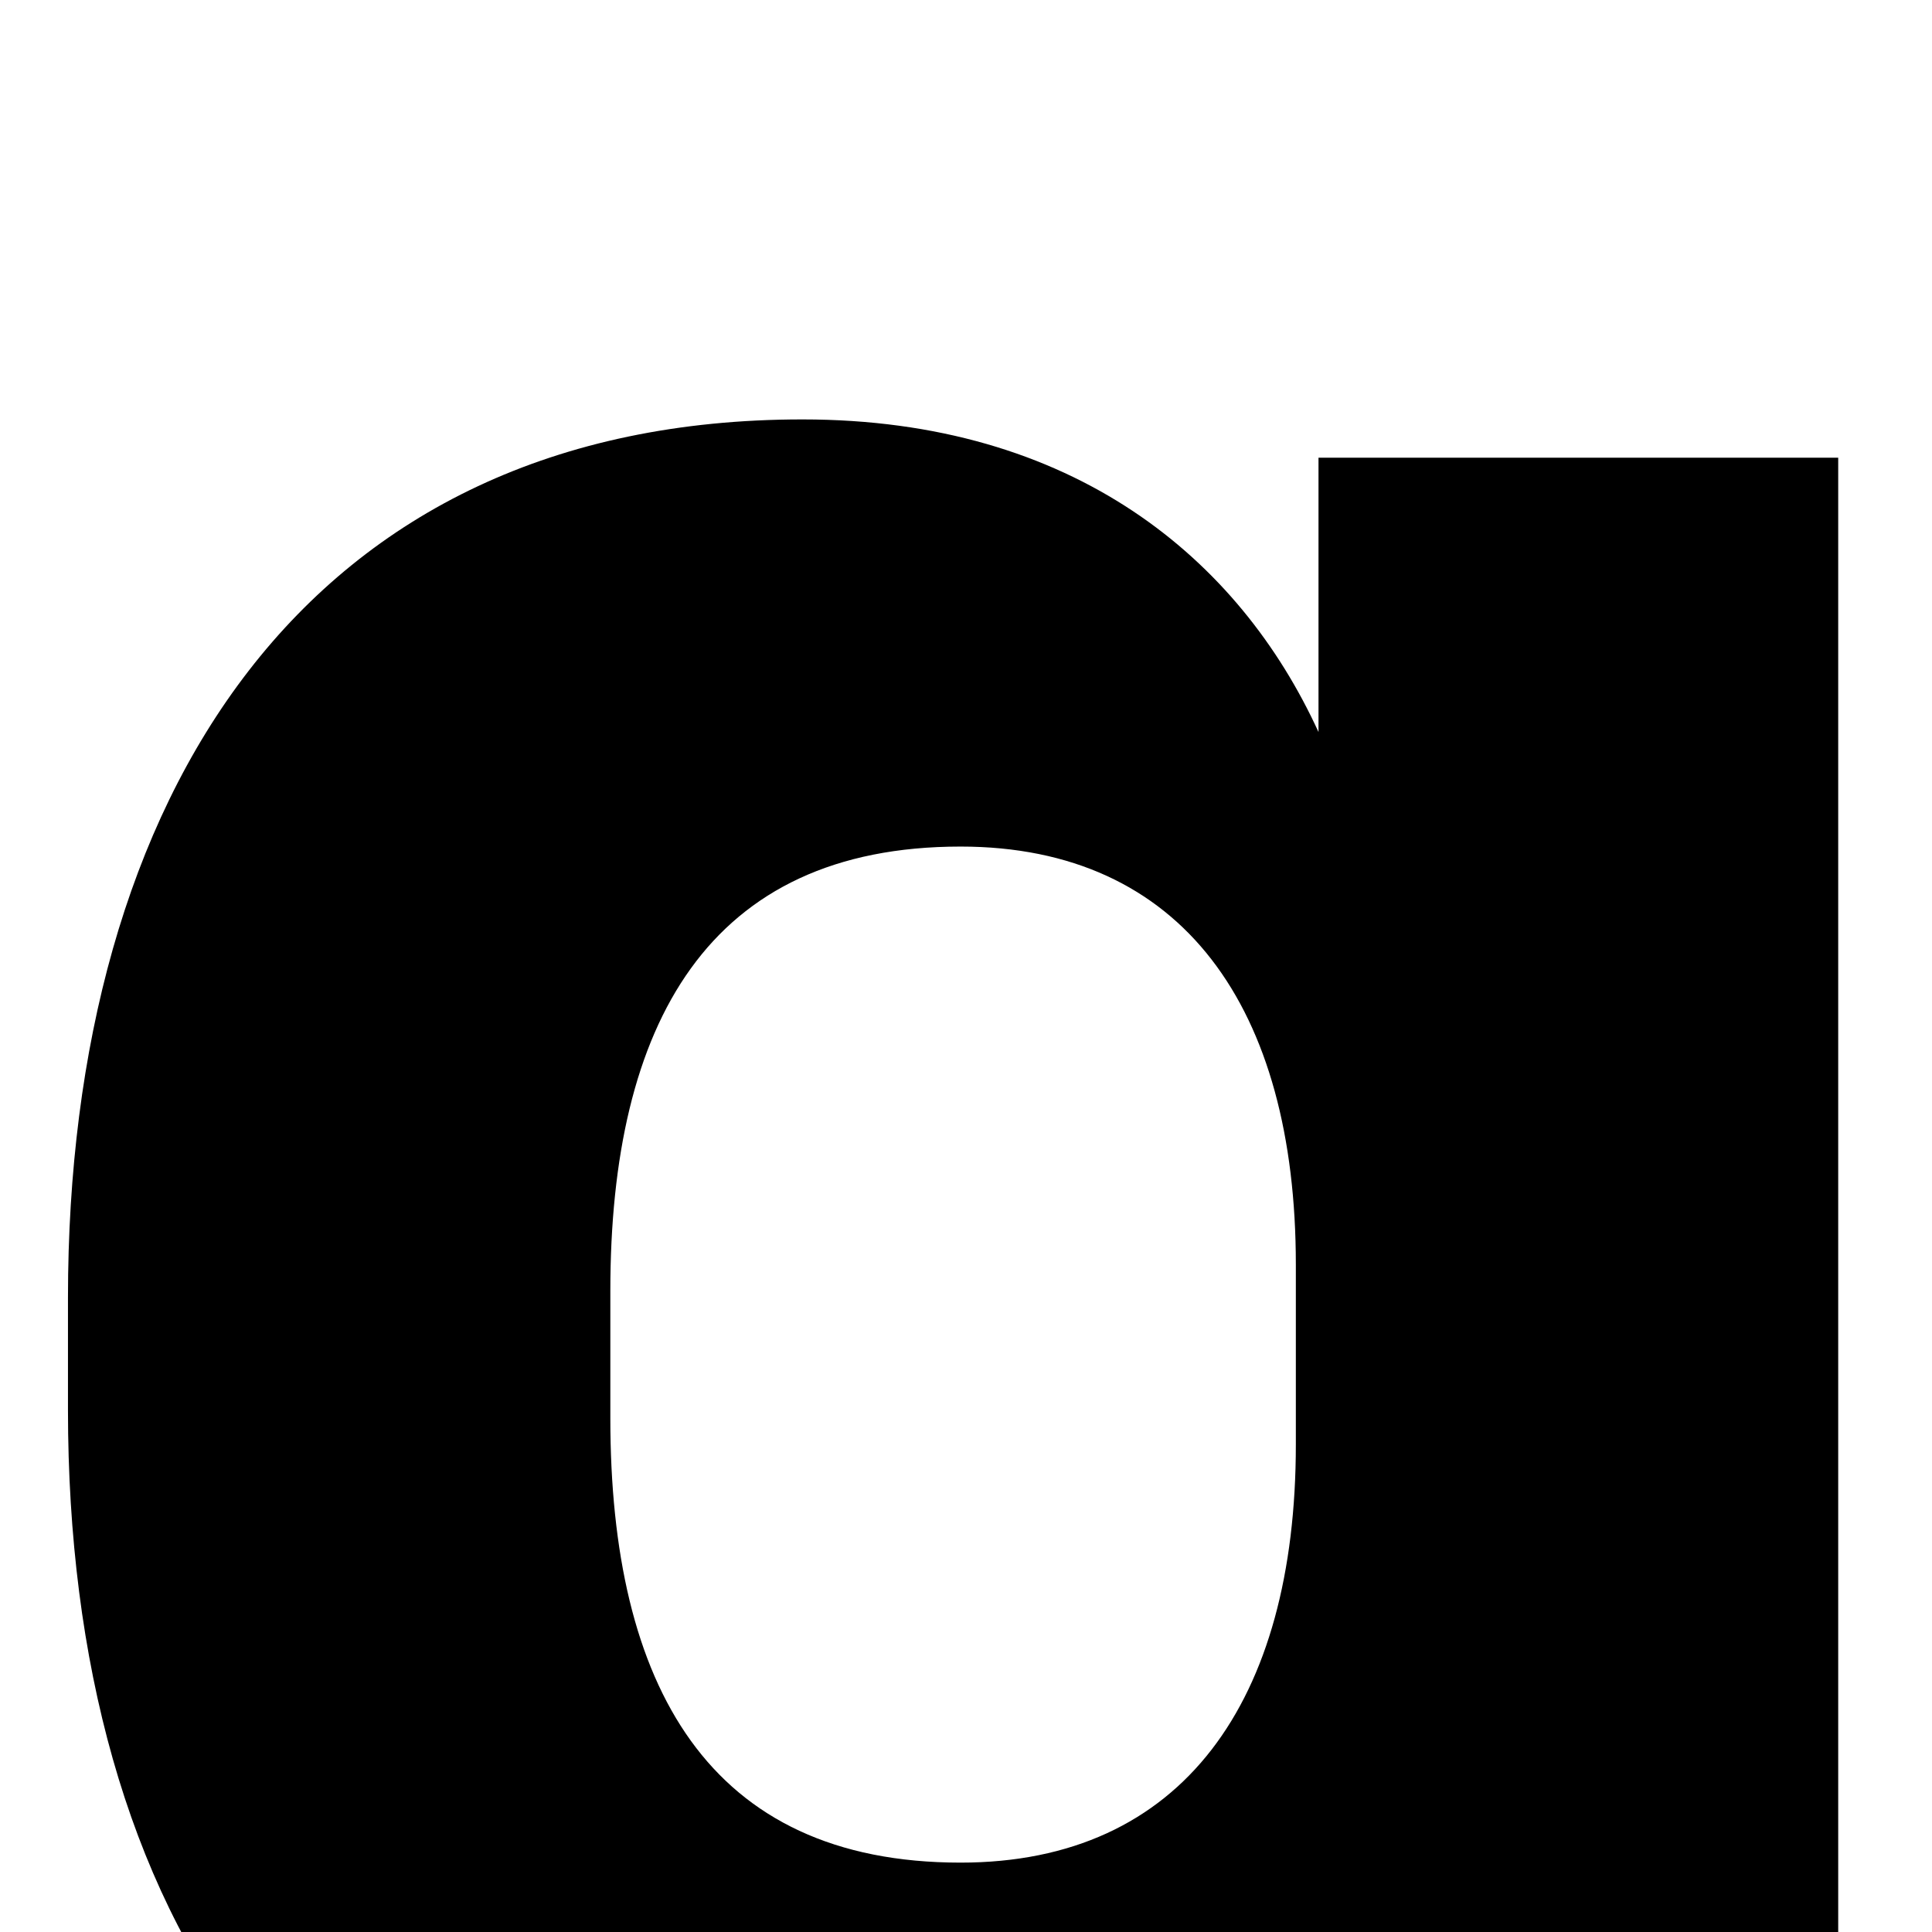
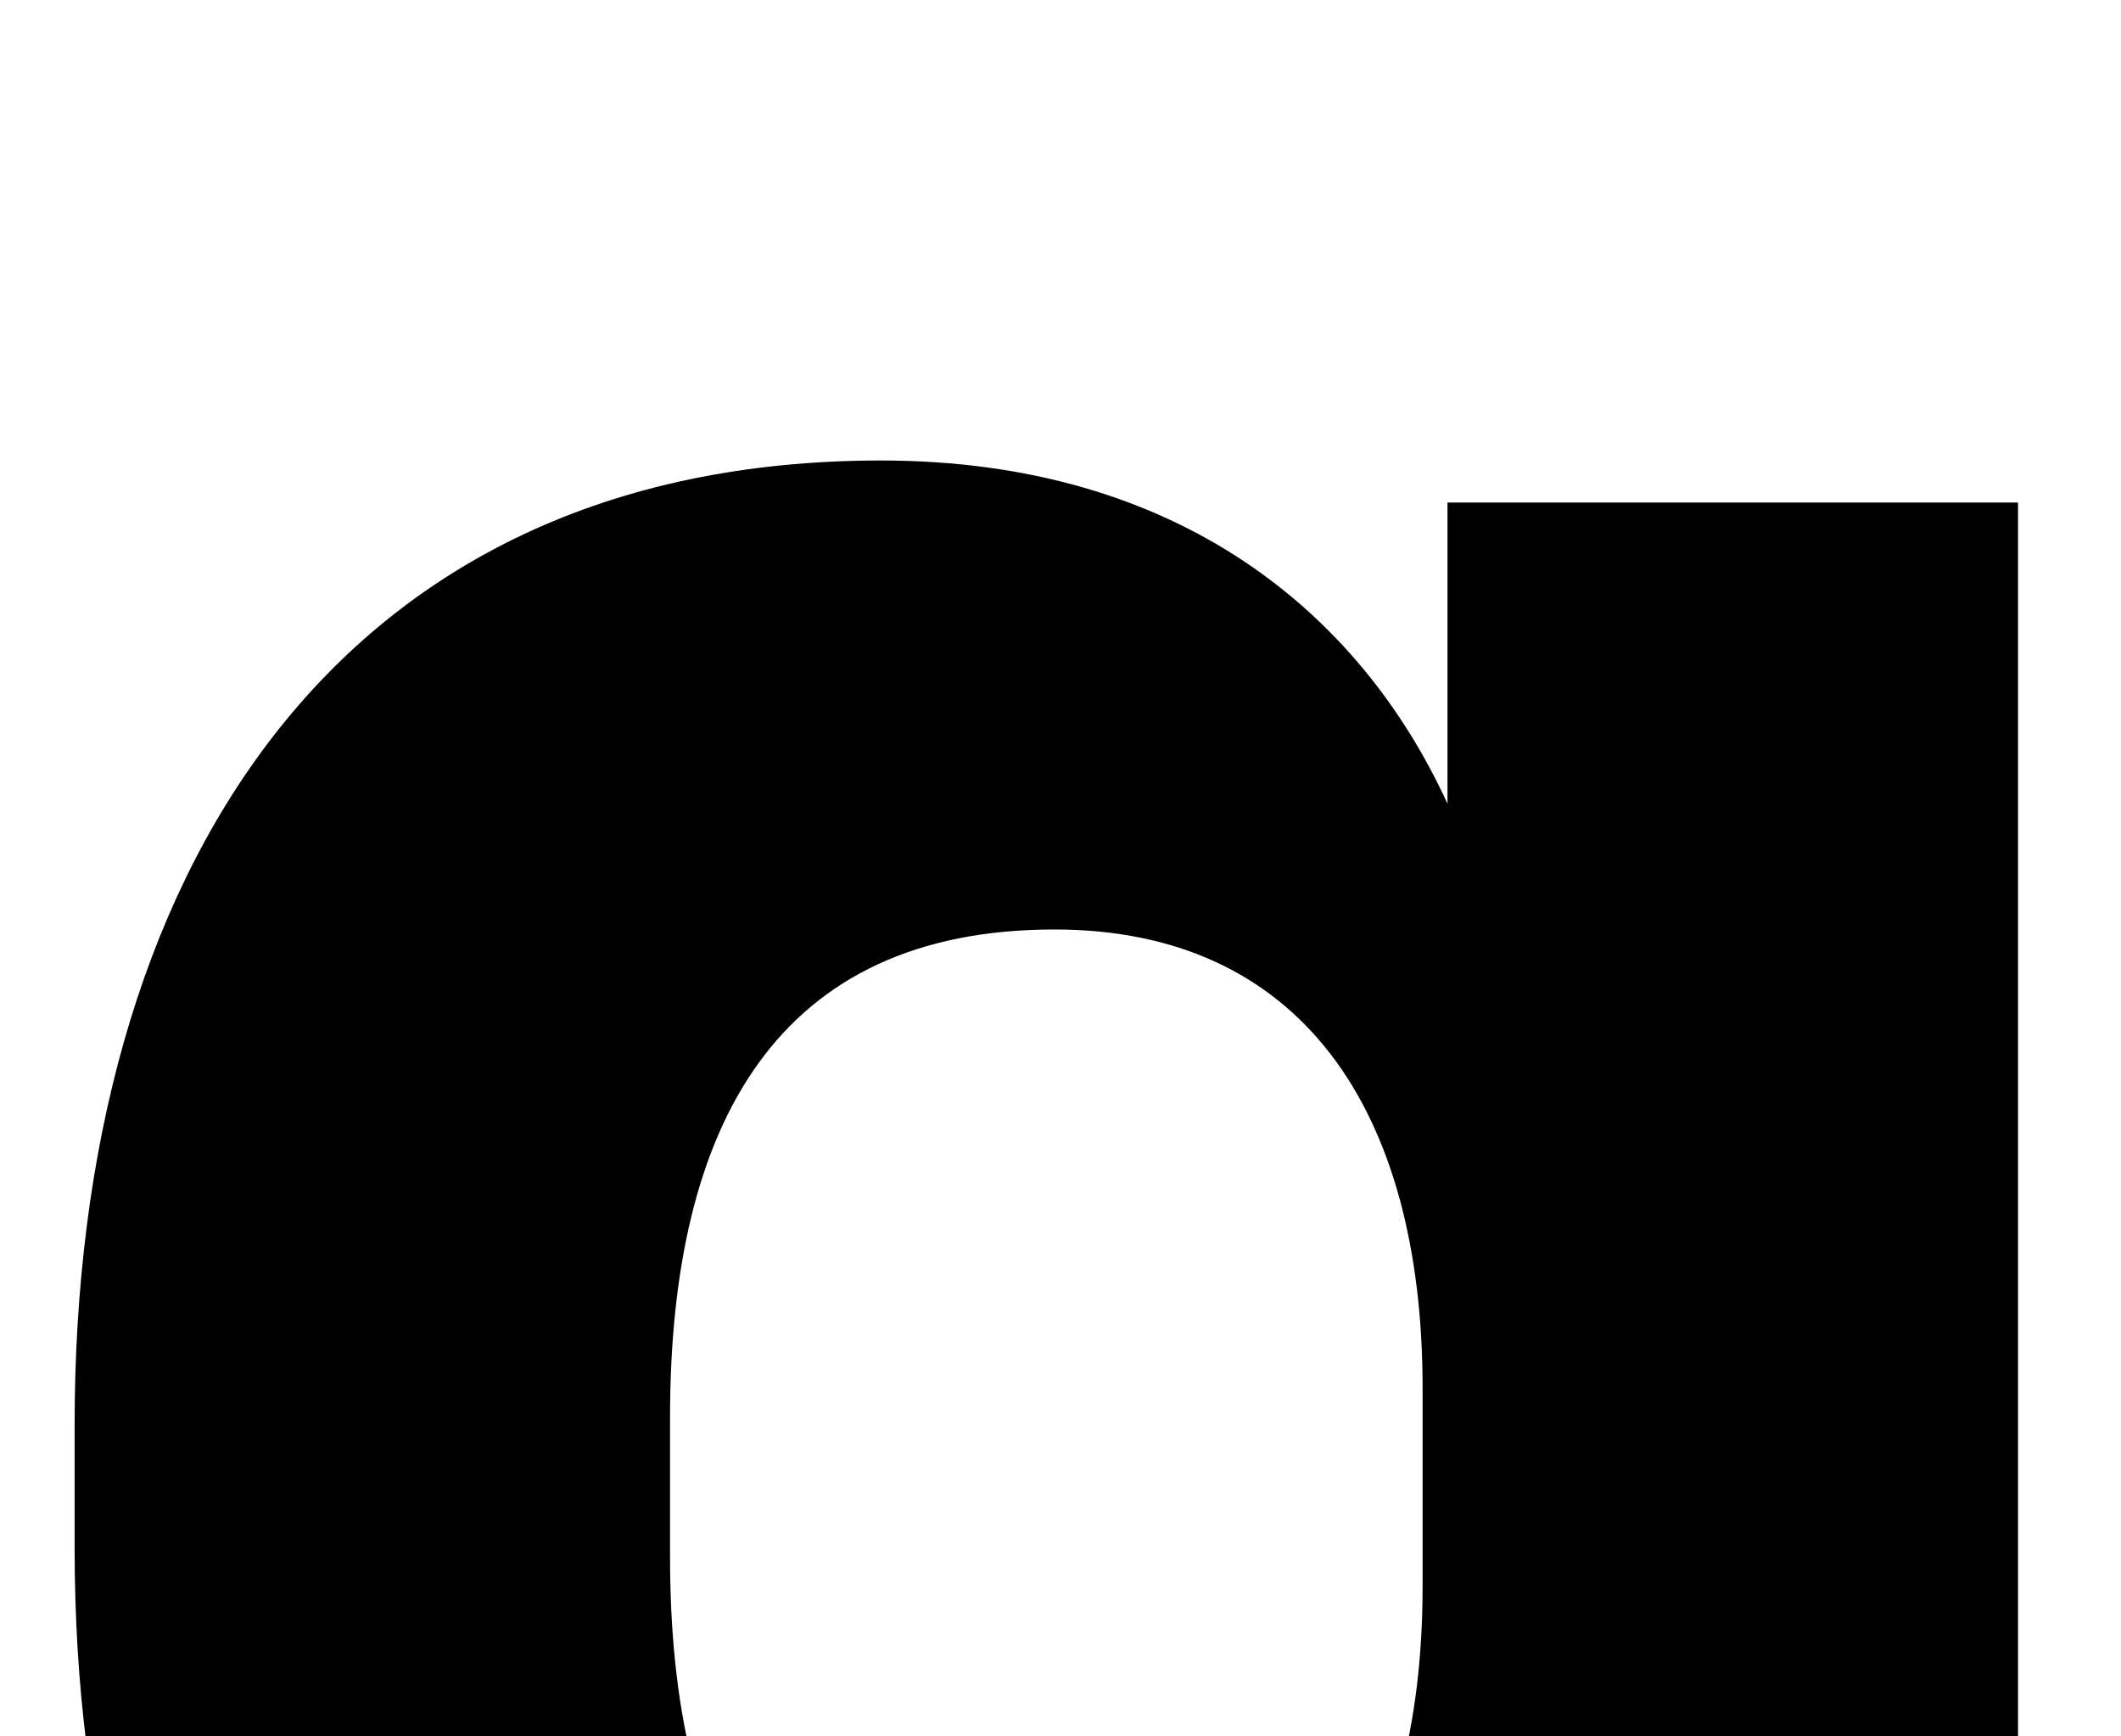
- <svg xmlns="http://www.w3.org/2000/svg" id="Layer_1" data-name="Layer 1" viewBox="178 130 110 110" style="display: inline">
+ <svg xmlns="http://www.w3.org/2000/svg" id="Layer_1" data-name="Layer 1" viewBox="178 130 110 90" style="display: inline">
  <path class="cls-1" d="M181.87,203.88c0-28.52,13.51-50,41.82-50,15.44,0,24.87,7.94,29.38,17.8V156.06h29.59V258.14H253.07V242.7c-4.29,9.87-13.94,17.59-29.38,17.59-28.31,0-41.82-21.45-41.82-50Zm30.88,6.87c0,15.22,5.57,25.3,19.94,25.3,12.66,0,19.09-9.22,19.09-23.8V202c0-14.58-6.43-23.8-19.09-23.8-14.37,0-19.94,10.08-19.94,25.3Z" />
</svg>
